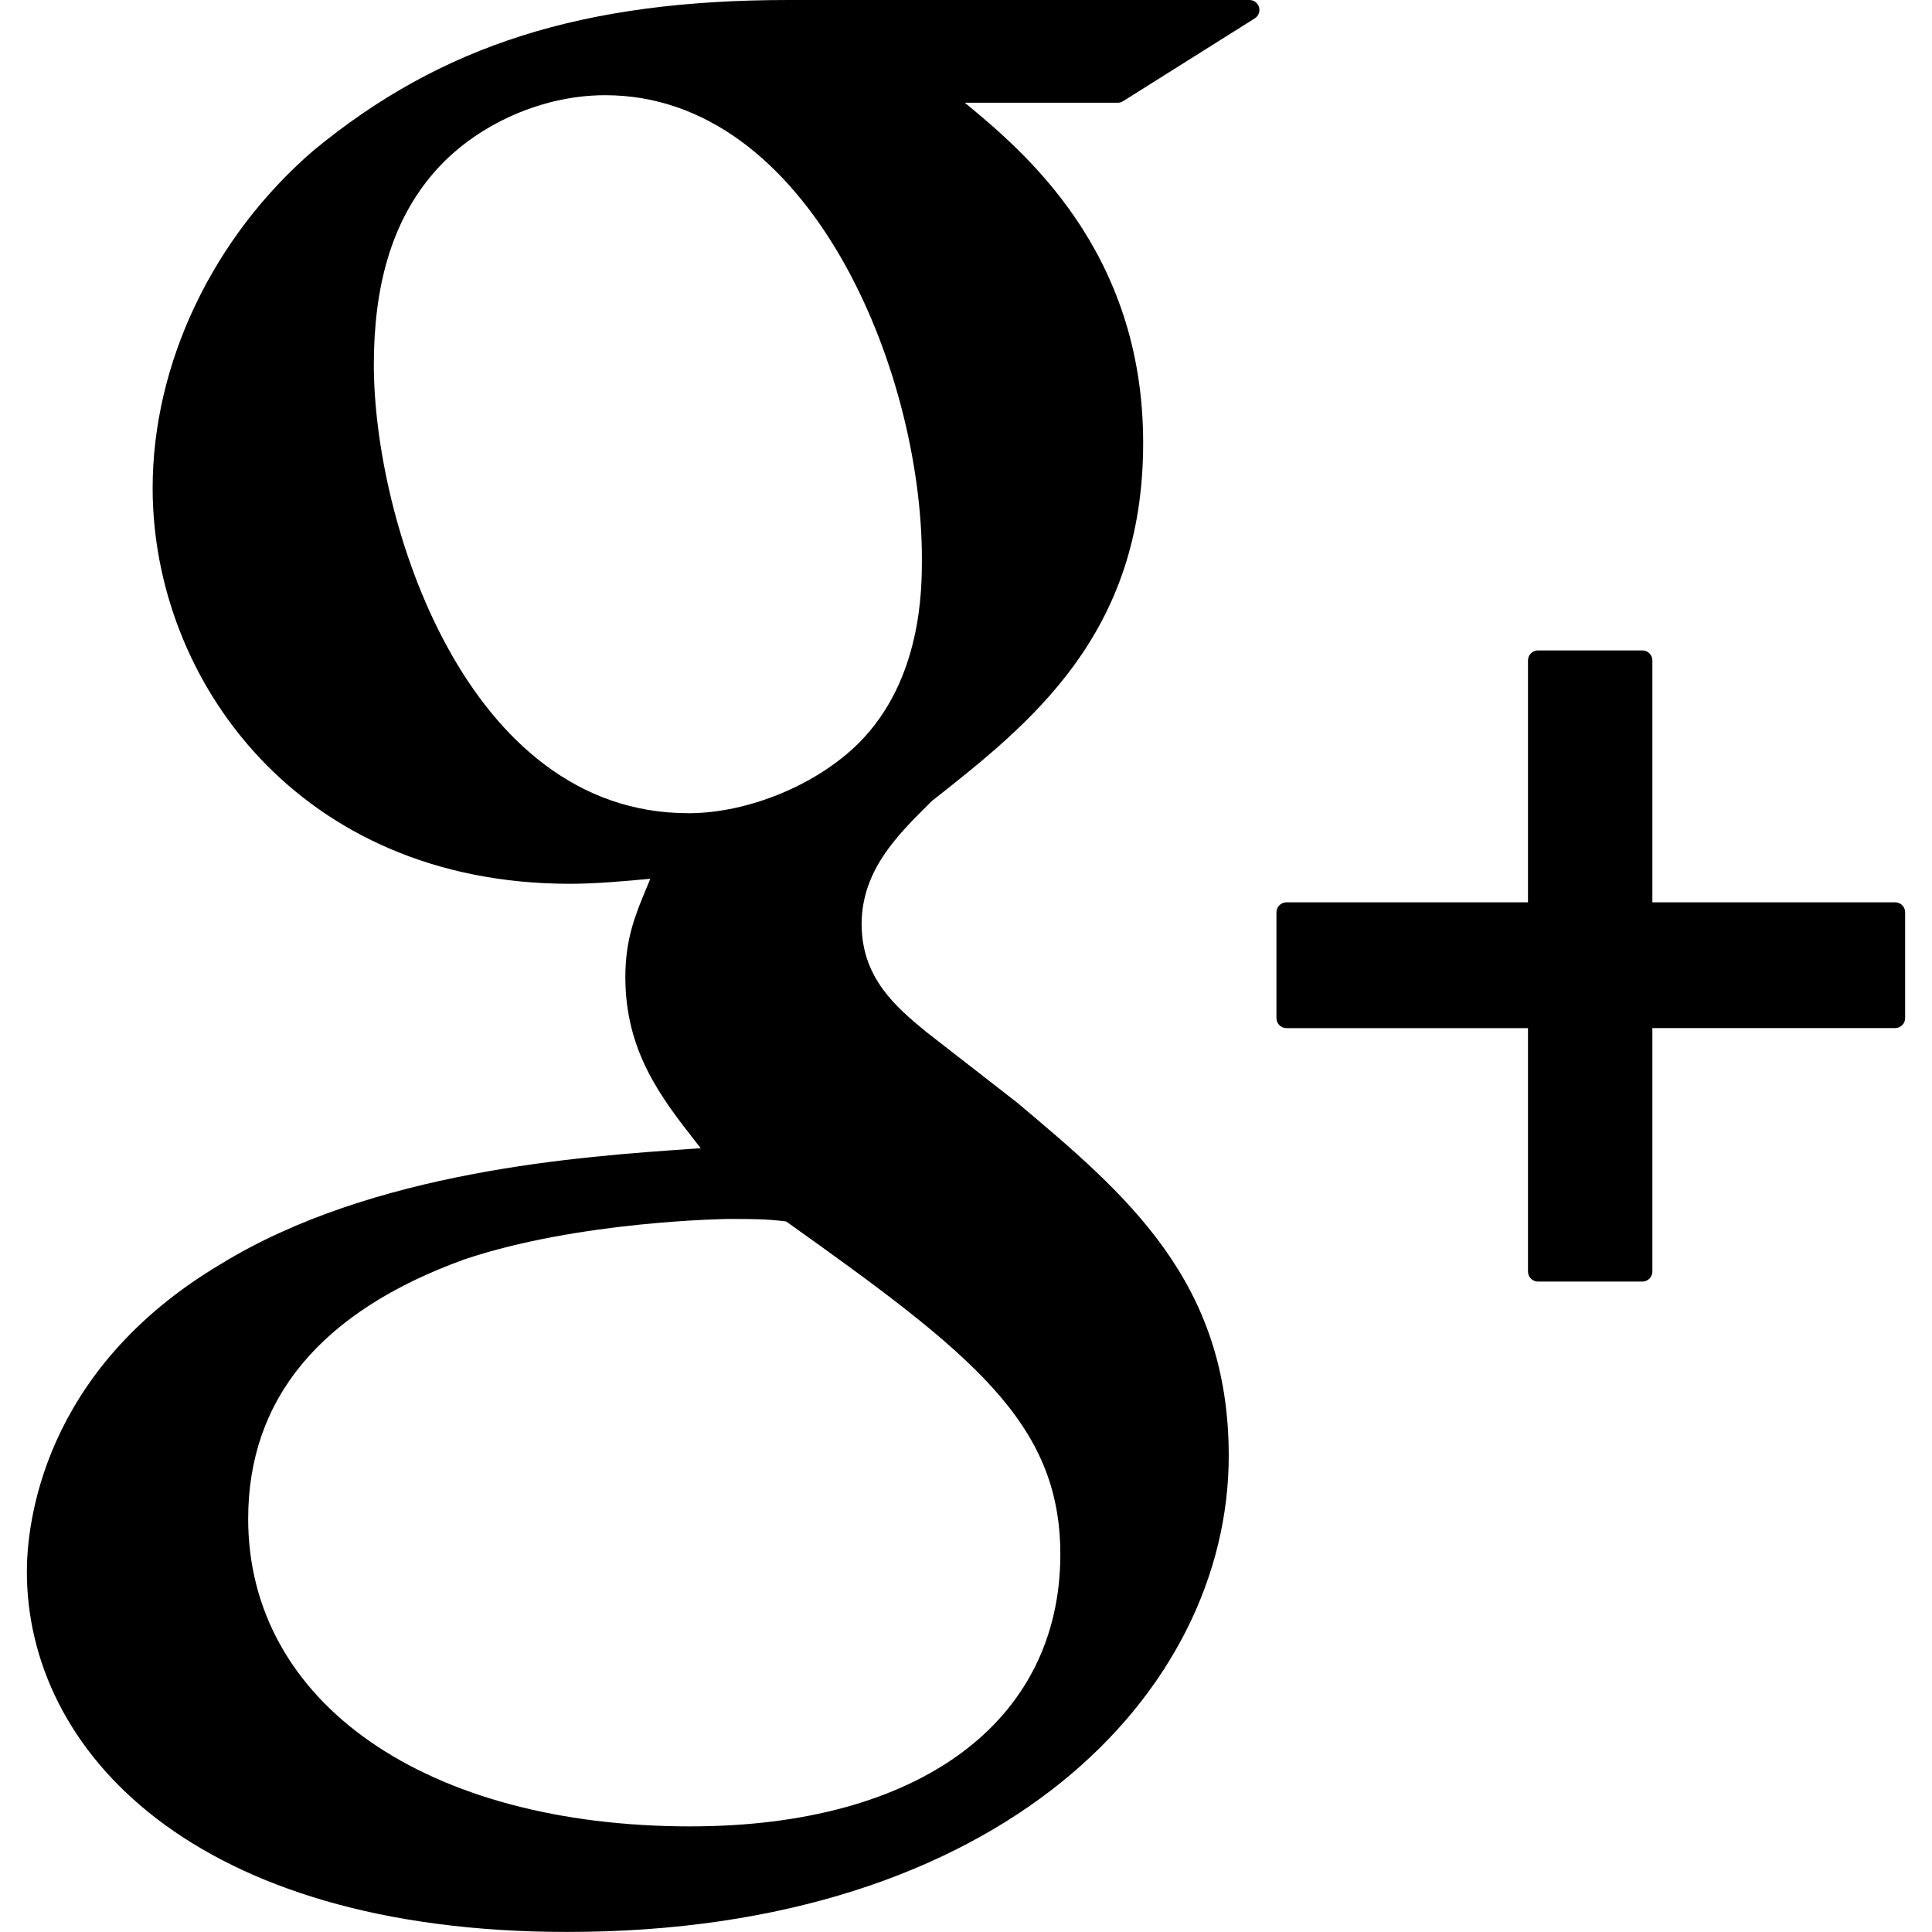
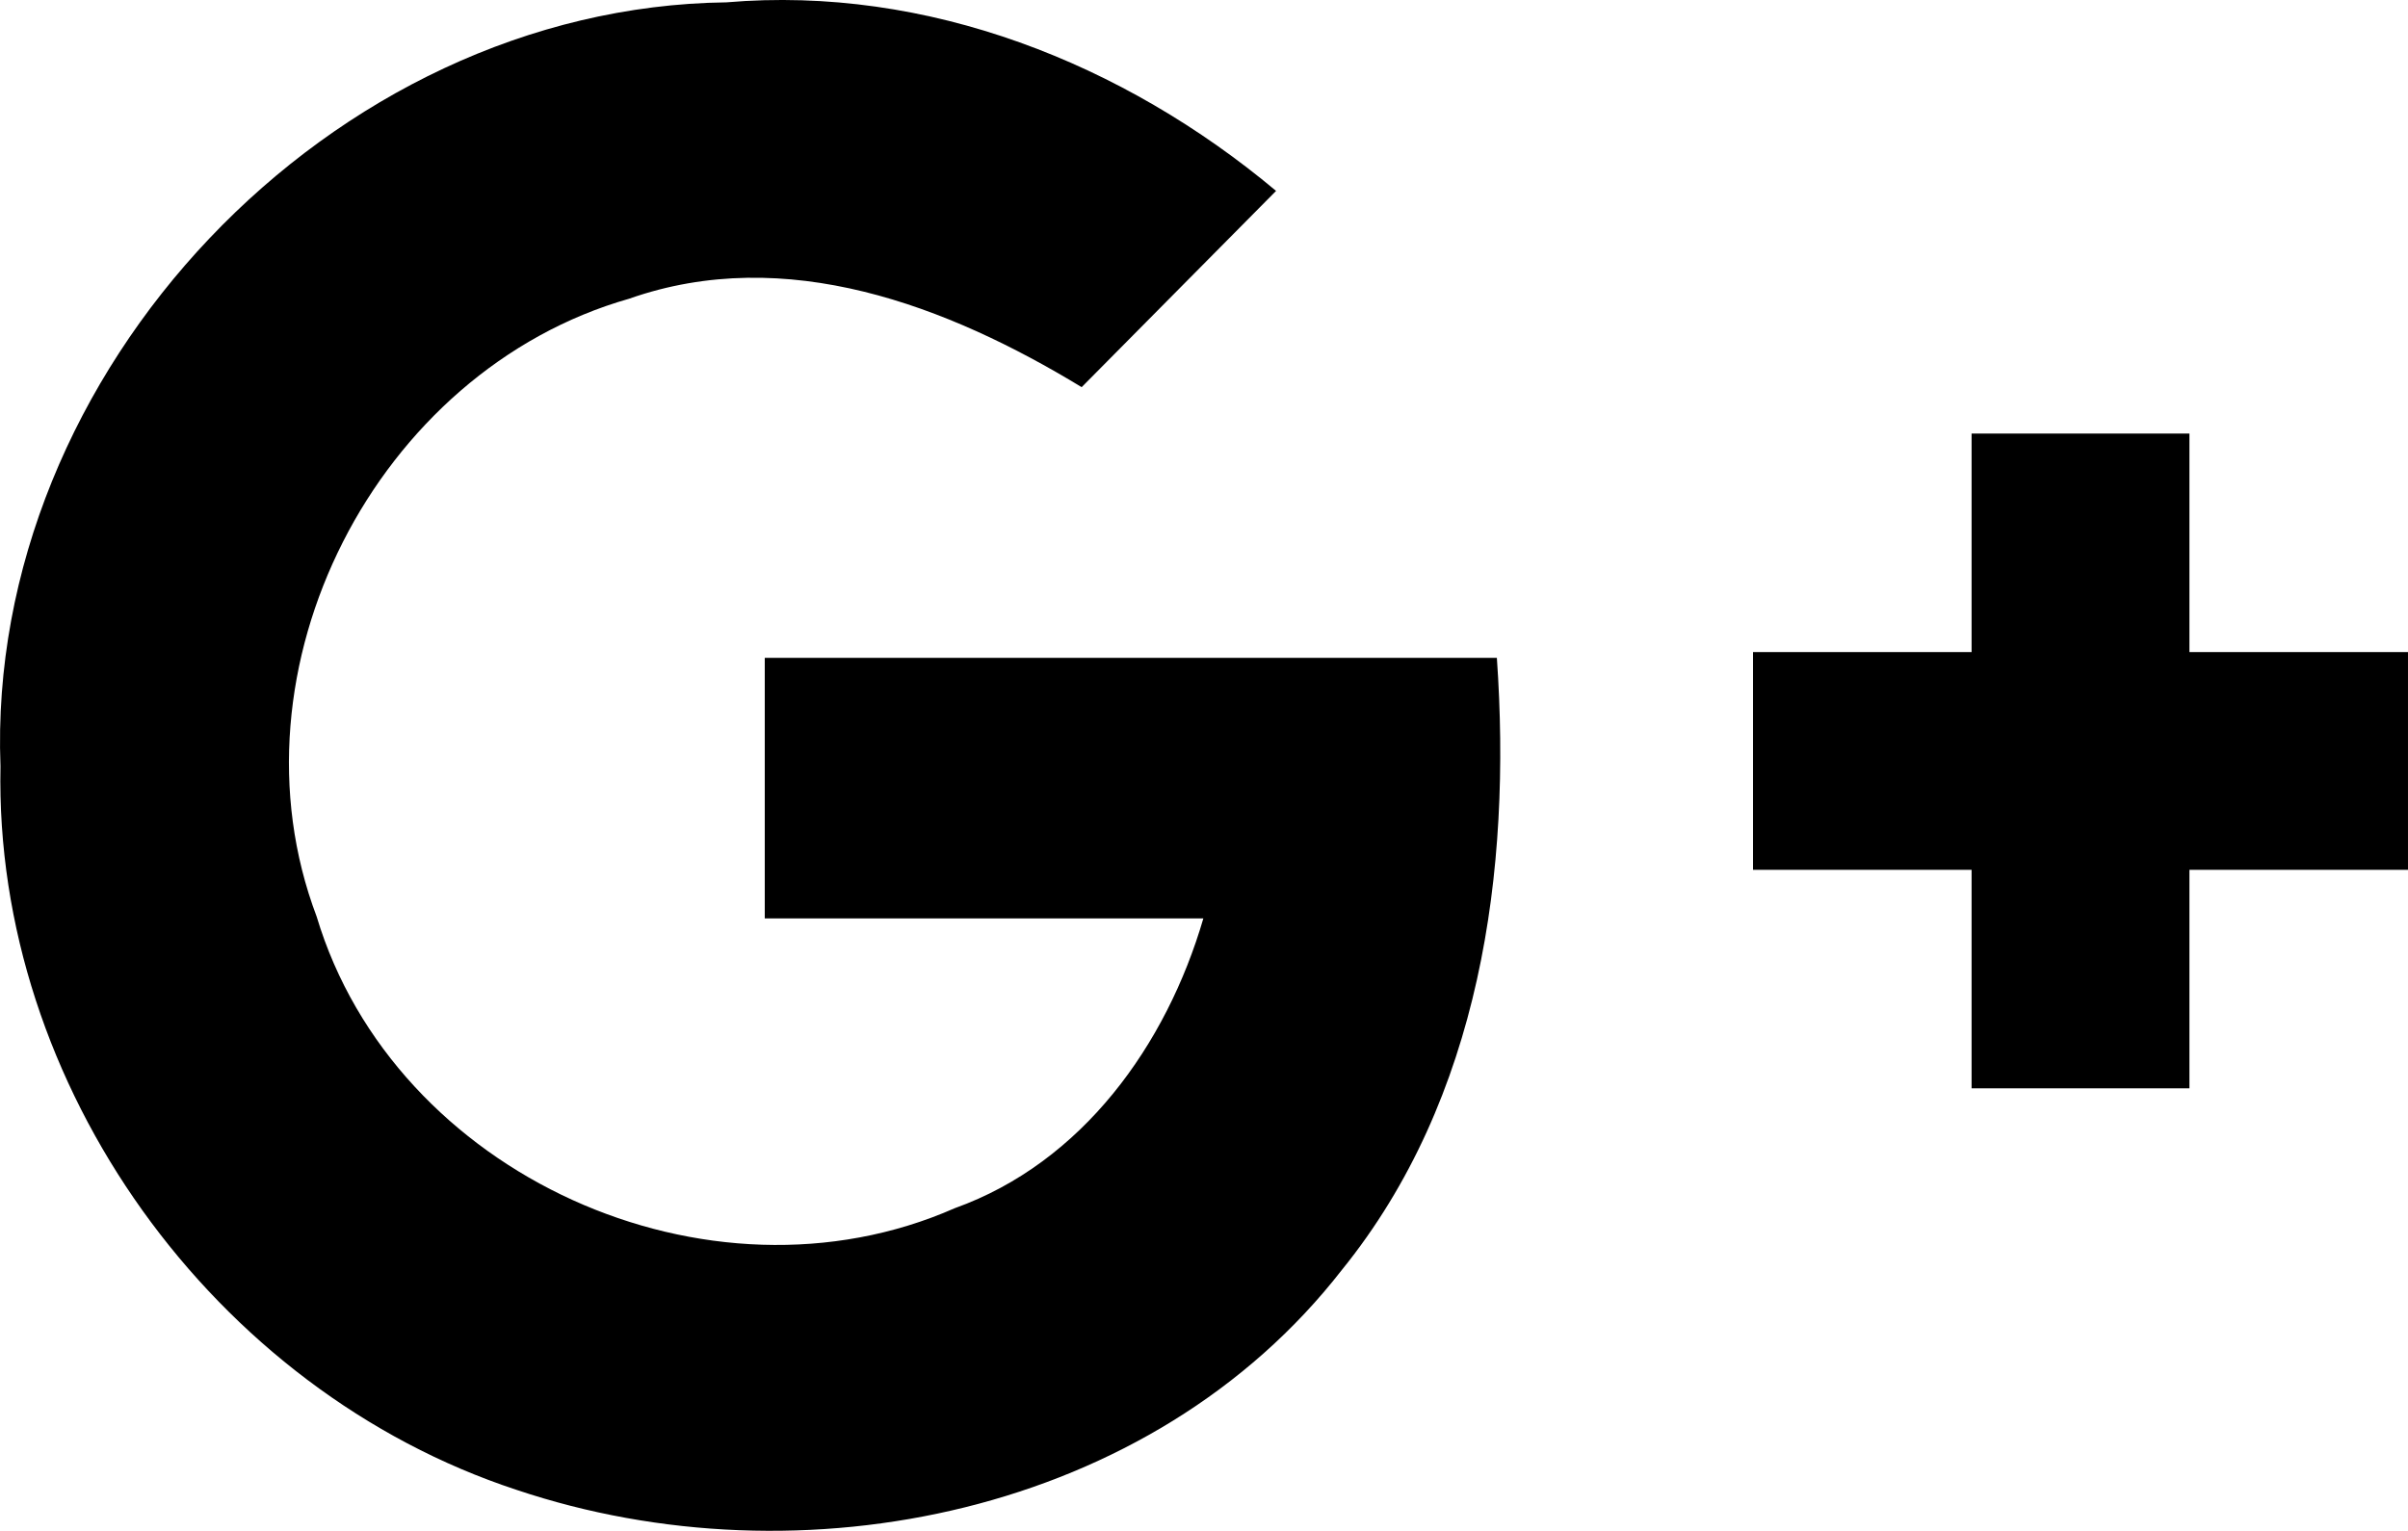
- <svg xmlns="http://www.w3.org/2000/svg" width="96.828" height="96.828" viewBox="0 0 96.828 96.828">
-   <path d="M62.617 0H39.525C29.235 0 22.112 2.256 15.7 7.552c-5.04 4.35-8.05 10.672-8.05 16.912 0 9.614 7.33 19.83 20.913 19.83 1.306 0 2.752-.133 4.028-.252l-.187.457c-.546 1.307-1.063 2.54-1.063 4.466 0 3.75 1.81 6.064 3.558 8.3l.22.282-.39.027c-5.61.383-16.05 1.1-23.676 5.786-9.007 5.355-9.707 13.147-9.707 15.405 0 8.987 8.376 18.06 27.09 18.06 21.76 0 33.146-12.005 33.146-23.863.003-8.77-5.14-13.1-10.6-17.697l-4.604-3.582c-1.423-1.18-3.195-2.646-3.195-5.364 0-2.673 1.773-4.437 3.337-5.993l.163-.165c4.972-3.917 10.61-8.358 10.61-17.964 0-9.658-6.036-14.65-8.938-17.048h7.664c.094 0 .188-.026.266-.077l6.6-4.15c.19-.12.277-.348.215-.562-.06-.213-.258-.36-.48-.36zM34.614 91.535c-13.264 0-22.176-6.195-22.176-15.416 0-6.022 3.645-10.397 10.824-12.997 5.75-1.936 13.17-2.03 13.244-2.03 1.257 0 1.89 0 2.893.124 9.28 6.605 13.743 10.074 13.743 16.68-.002 8.412-7.102 13.638-18.53 13.638zm-.125-50.78c-11.133 0-15.753-14.632-15.753-22.467 0-3.984.906-7.042 2.77-9.35 2.023-2.532 5.487-4.167 8.825-4.167 10.22 0 15.873 13.74 15.873 23.234 0 1.498 0 6.055-3.148 9.22-2.117 2.113-5.56 3.532-8.568 3.532zM94.982 45.223H82.814V33.098c0-.276-.226-.5-.5-.5H77.08c-.275 0-.5.224-.5.5v12.125H64.473c-.275 0-.5.224-.5.5v5.304c0 .275.225.5.5.5H76.58V63.73c0 .275.225.5.5.5h5.234c.274 0 .5-.225.5-.5V51.525h12.168c.275 0 .5-.223.5-.5v-5.302c0-.277-.223-.5-.5-.5z" />
+ <svg xmlns="http://www.w3.org/2000/svg" width="328.976" height="209.203" viewBox="585.65 195.638 328.976 209.203" enable-background="new 585.65 195.638 328.976 209.203">
+   <path d="M733.424 248.546c-18.326-11.137-40.396-19.625-61.82-12.086-34.554 9.838-55.477 50.635-42.693 84.44 10.587 35.304 53.53 54.68 87.185 39.848 17.427-6.24 28.912-22.318 33.955-39.6h-59.92v-35.605h100.017c2.047 29.11-2.247 60.27-21.172 83.64-25.916 33.357-73.805 43.145-112.753 30.062-41.346-13.584-71.408-55.23-70.506-98.873-2.05-53.93 45.19-103.763 99.168-104.413 27.515-2.347 54.28 8.34 75.1 25.768l-26.56 26.818zM855.005 254.887h29.76v29.86h29.86v29.76h-29.86v29.862h-29.76v-29.862h-29.86v-29.76h29.86v-29.86z" />
</svg>
